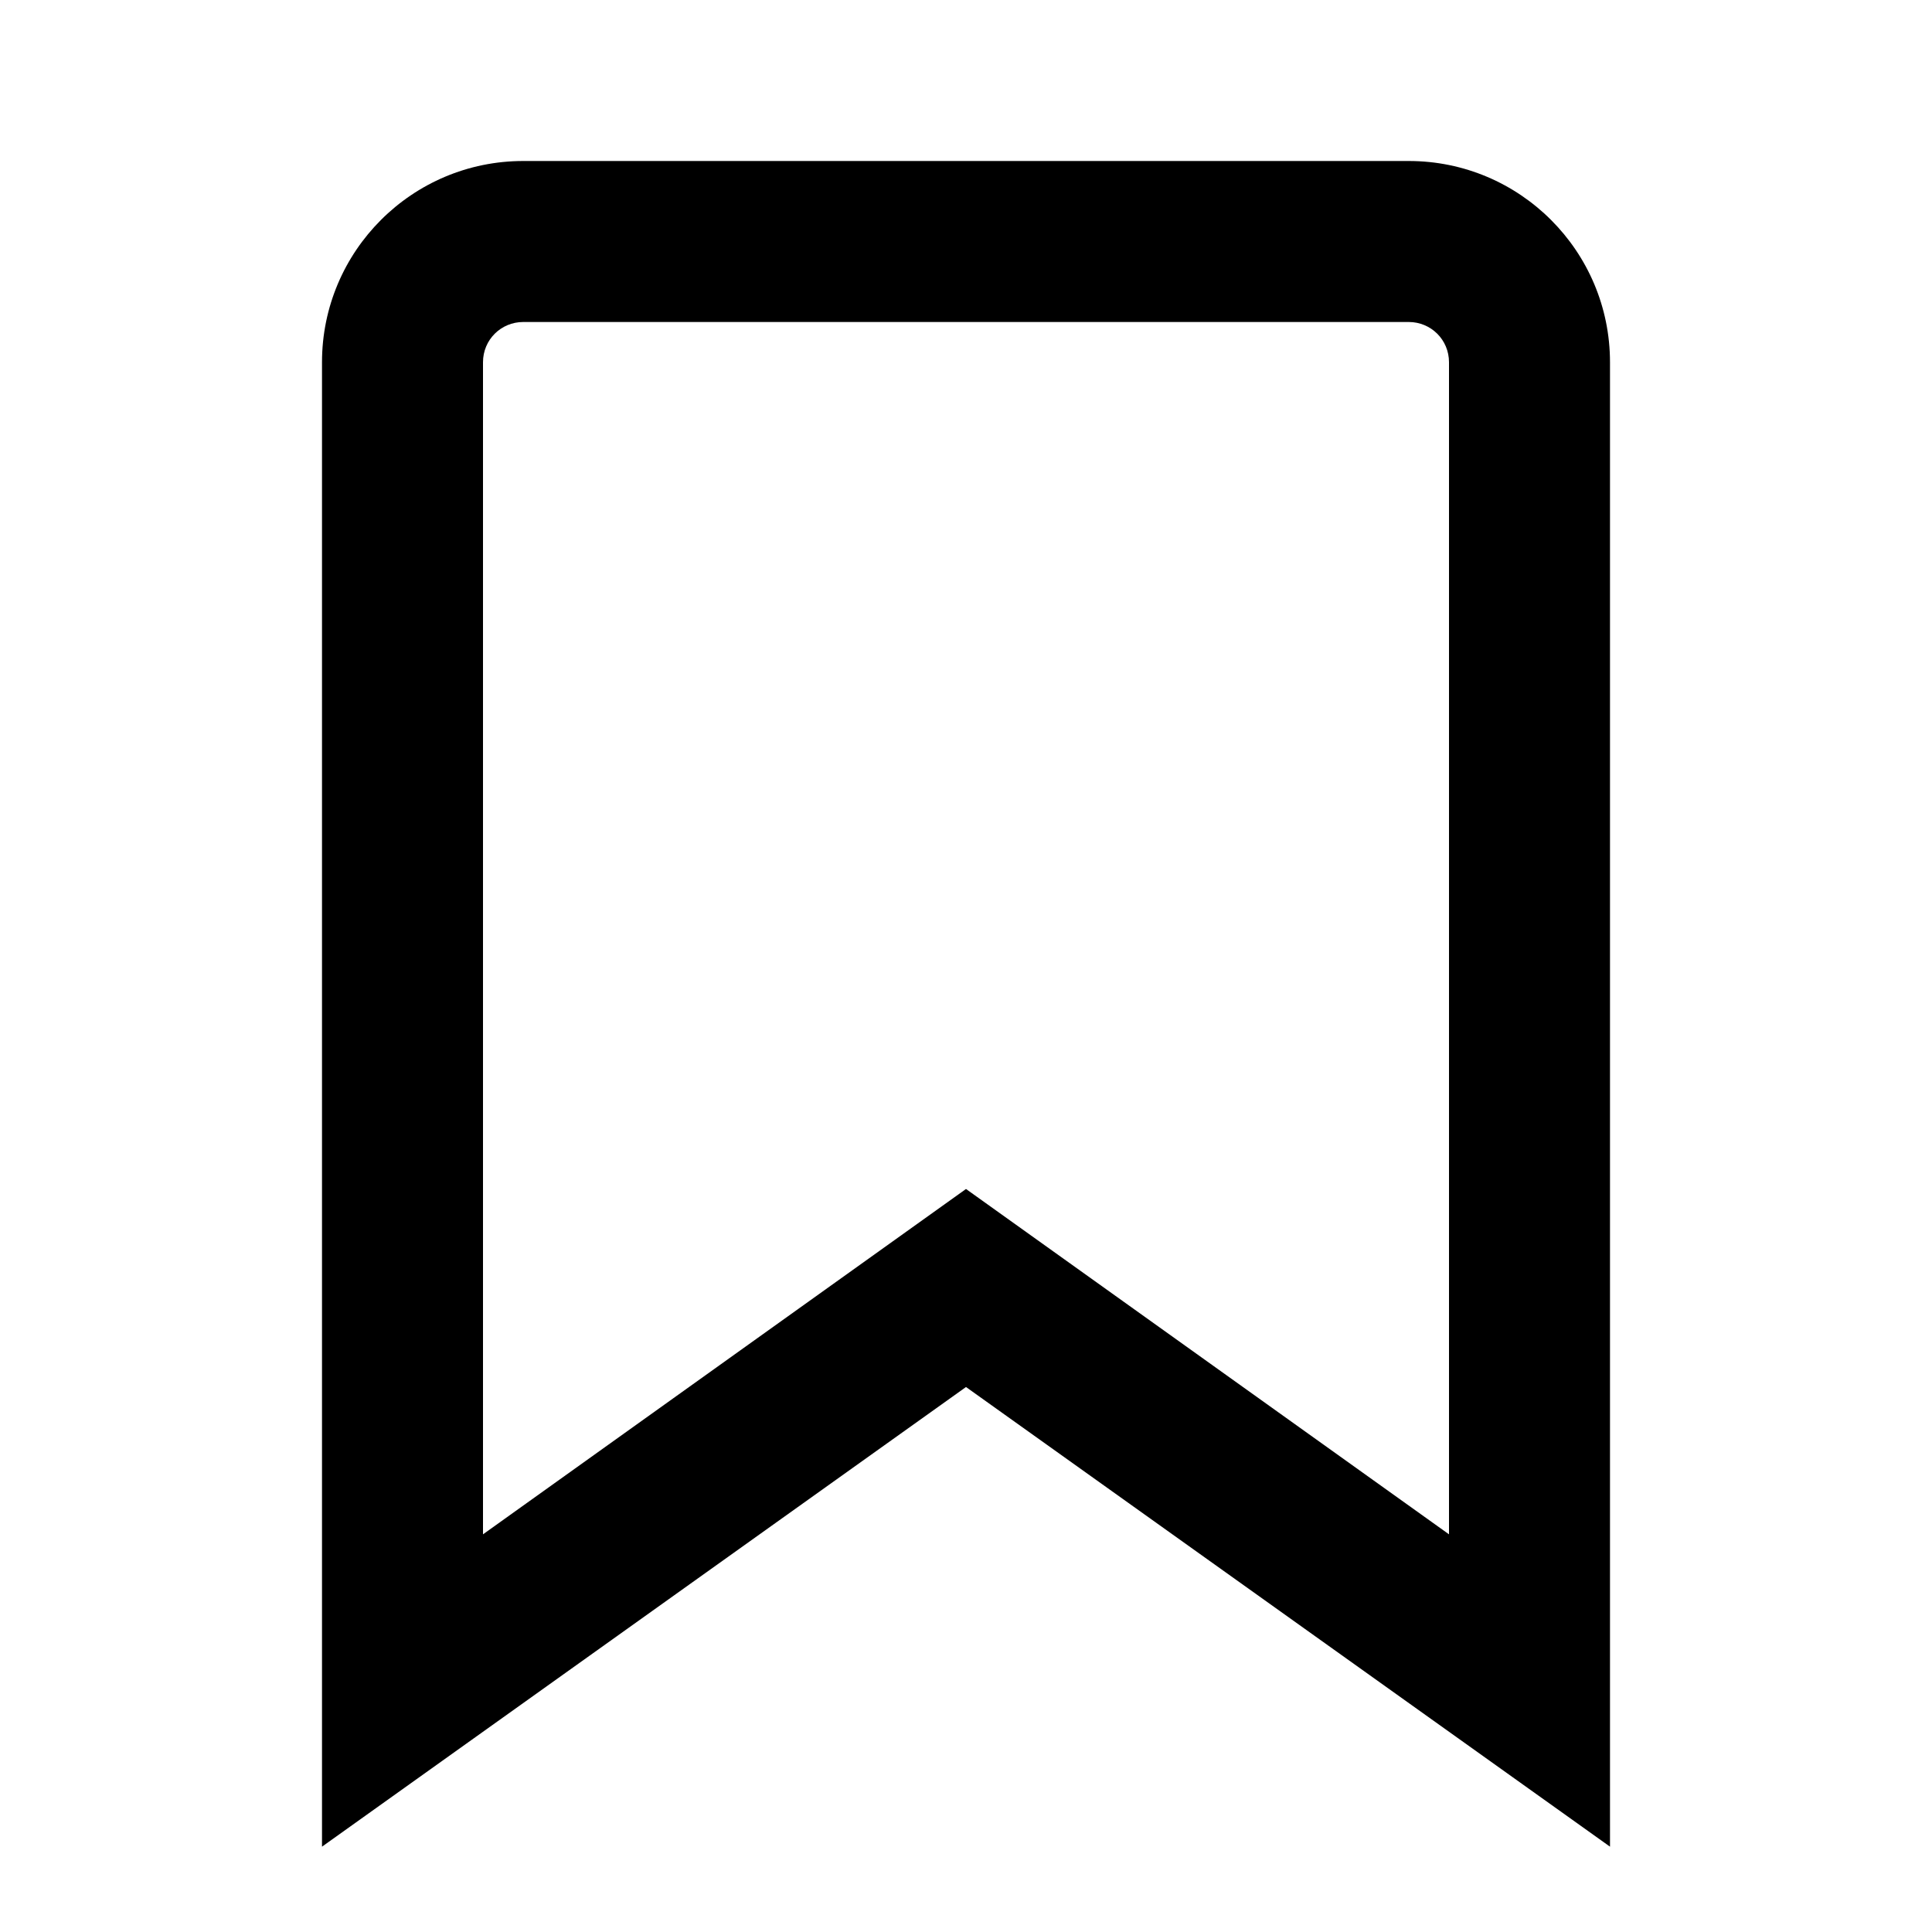
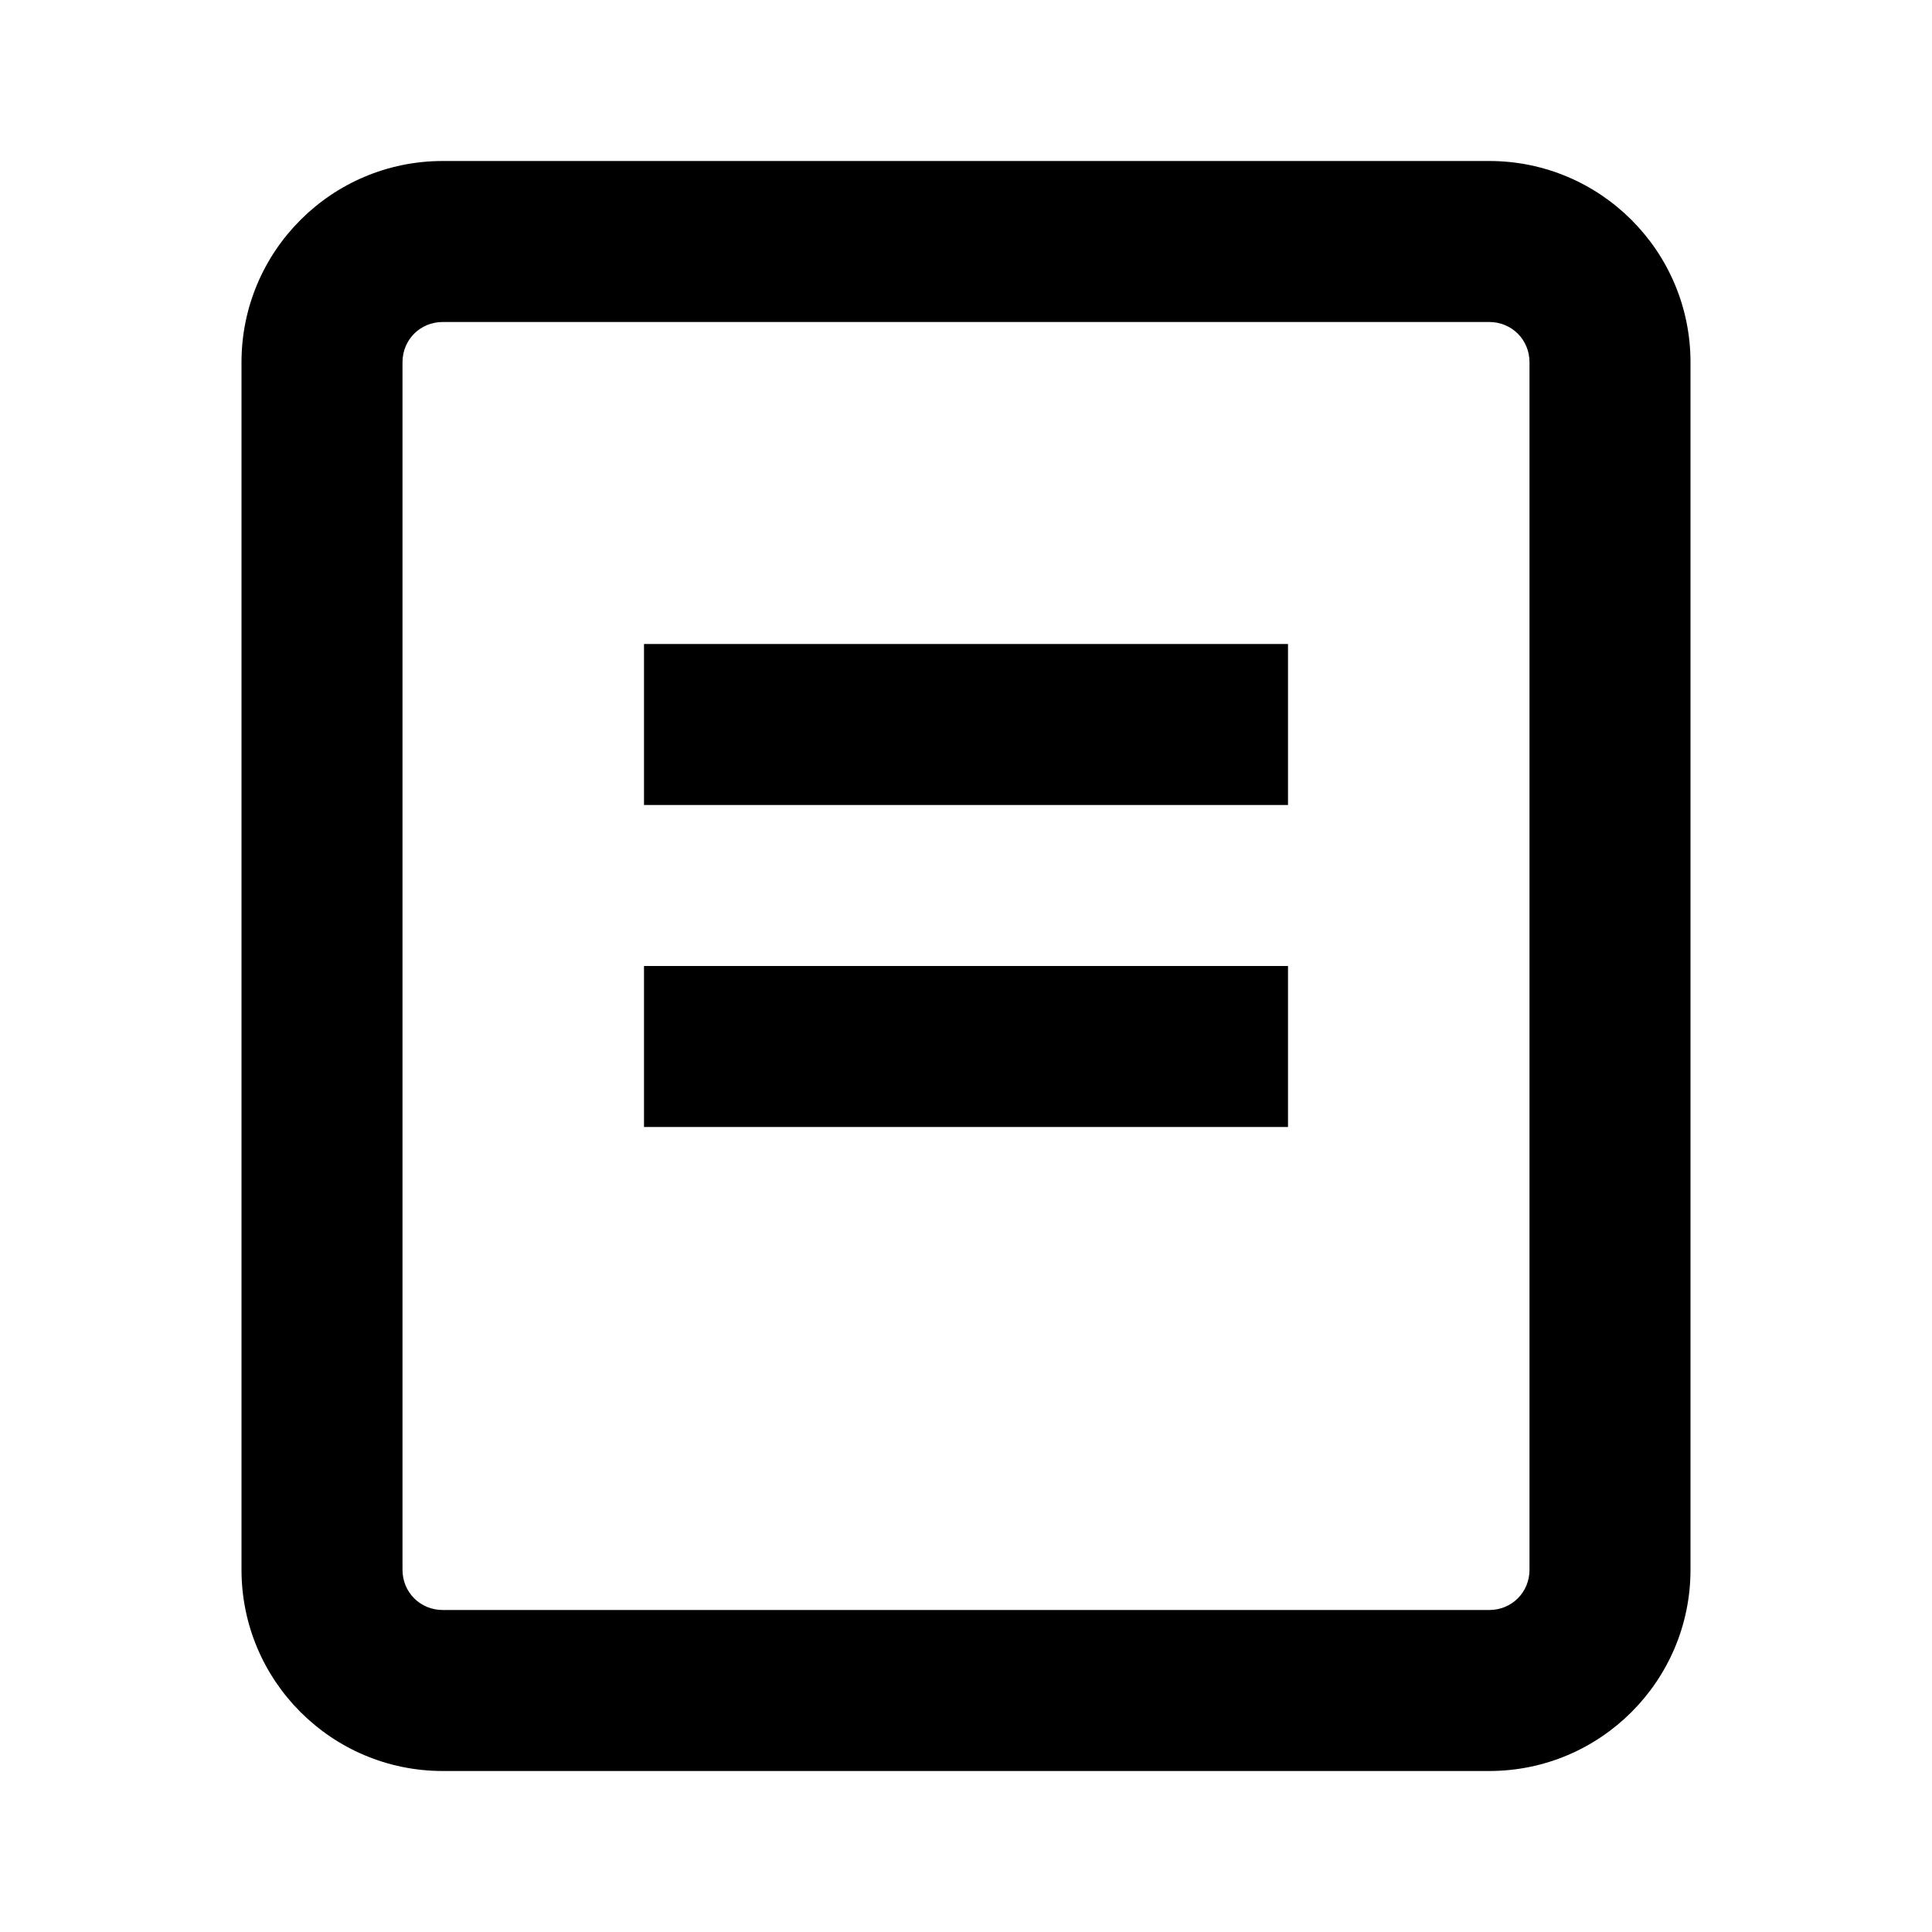
<svg viewBox="0 0 24 24" width="1.75rem" aria-hidden="true">
  <g fill="currentColor">
-     <path d="M4 4.5C4 3.12 5.119 2 6.5 2h11C18.881 2 20 3.12 20 4.5v18.44l-8-5.71-8 5.71V4.5zM6.5 4c-.276 0-.5.22-.5.5v14.56l6-4.29 6 4.29V4.5c0-.28-.224-.5-.5-.5h-11z" />
+     <path d="M3 4.5C3 3.12 4.12 2 5.5 2h13C19.88 2 21 3.12 21 4.5v15c0 1.38-1.12 2.5-2.5 2.5h-13C4.12 22 3 20.88 3 19.5v-15zM5.5 4c-.28 0-.5.22-.5.5v15c0 .28.22.5.5.5h13c.28 0 .5-.22.5-.5v-15c0-.28-.22-.5-.5-.5h-13zM16 10H8V8h8v2zm-8 2h8v2H8v-2z" />
  </g>
</svg>
